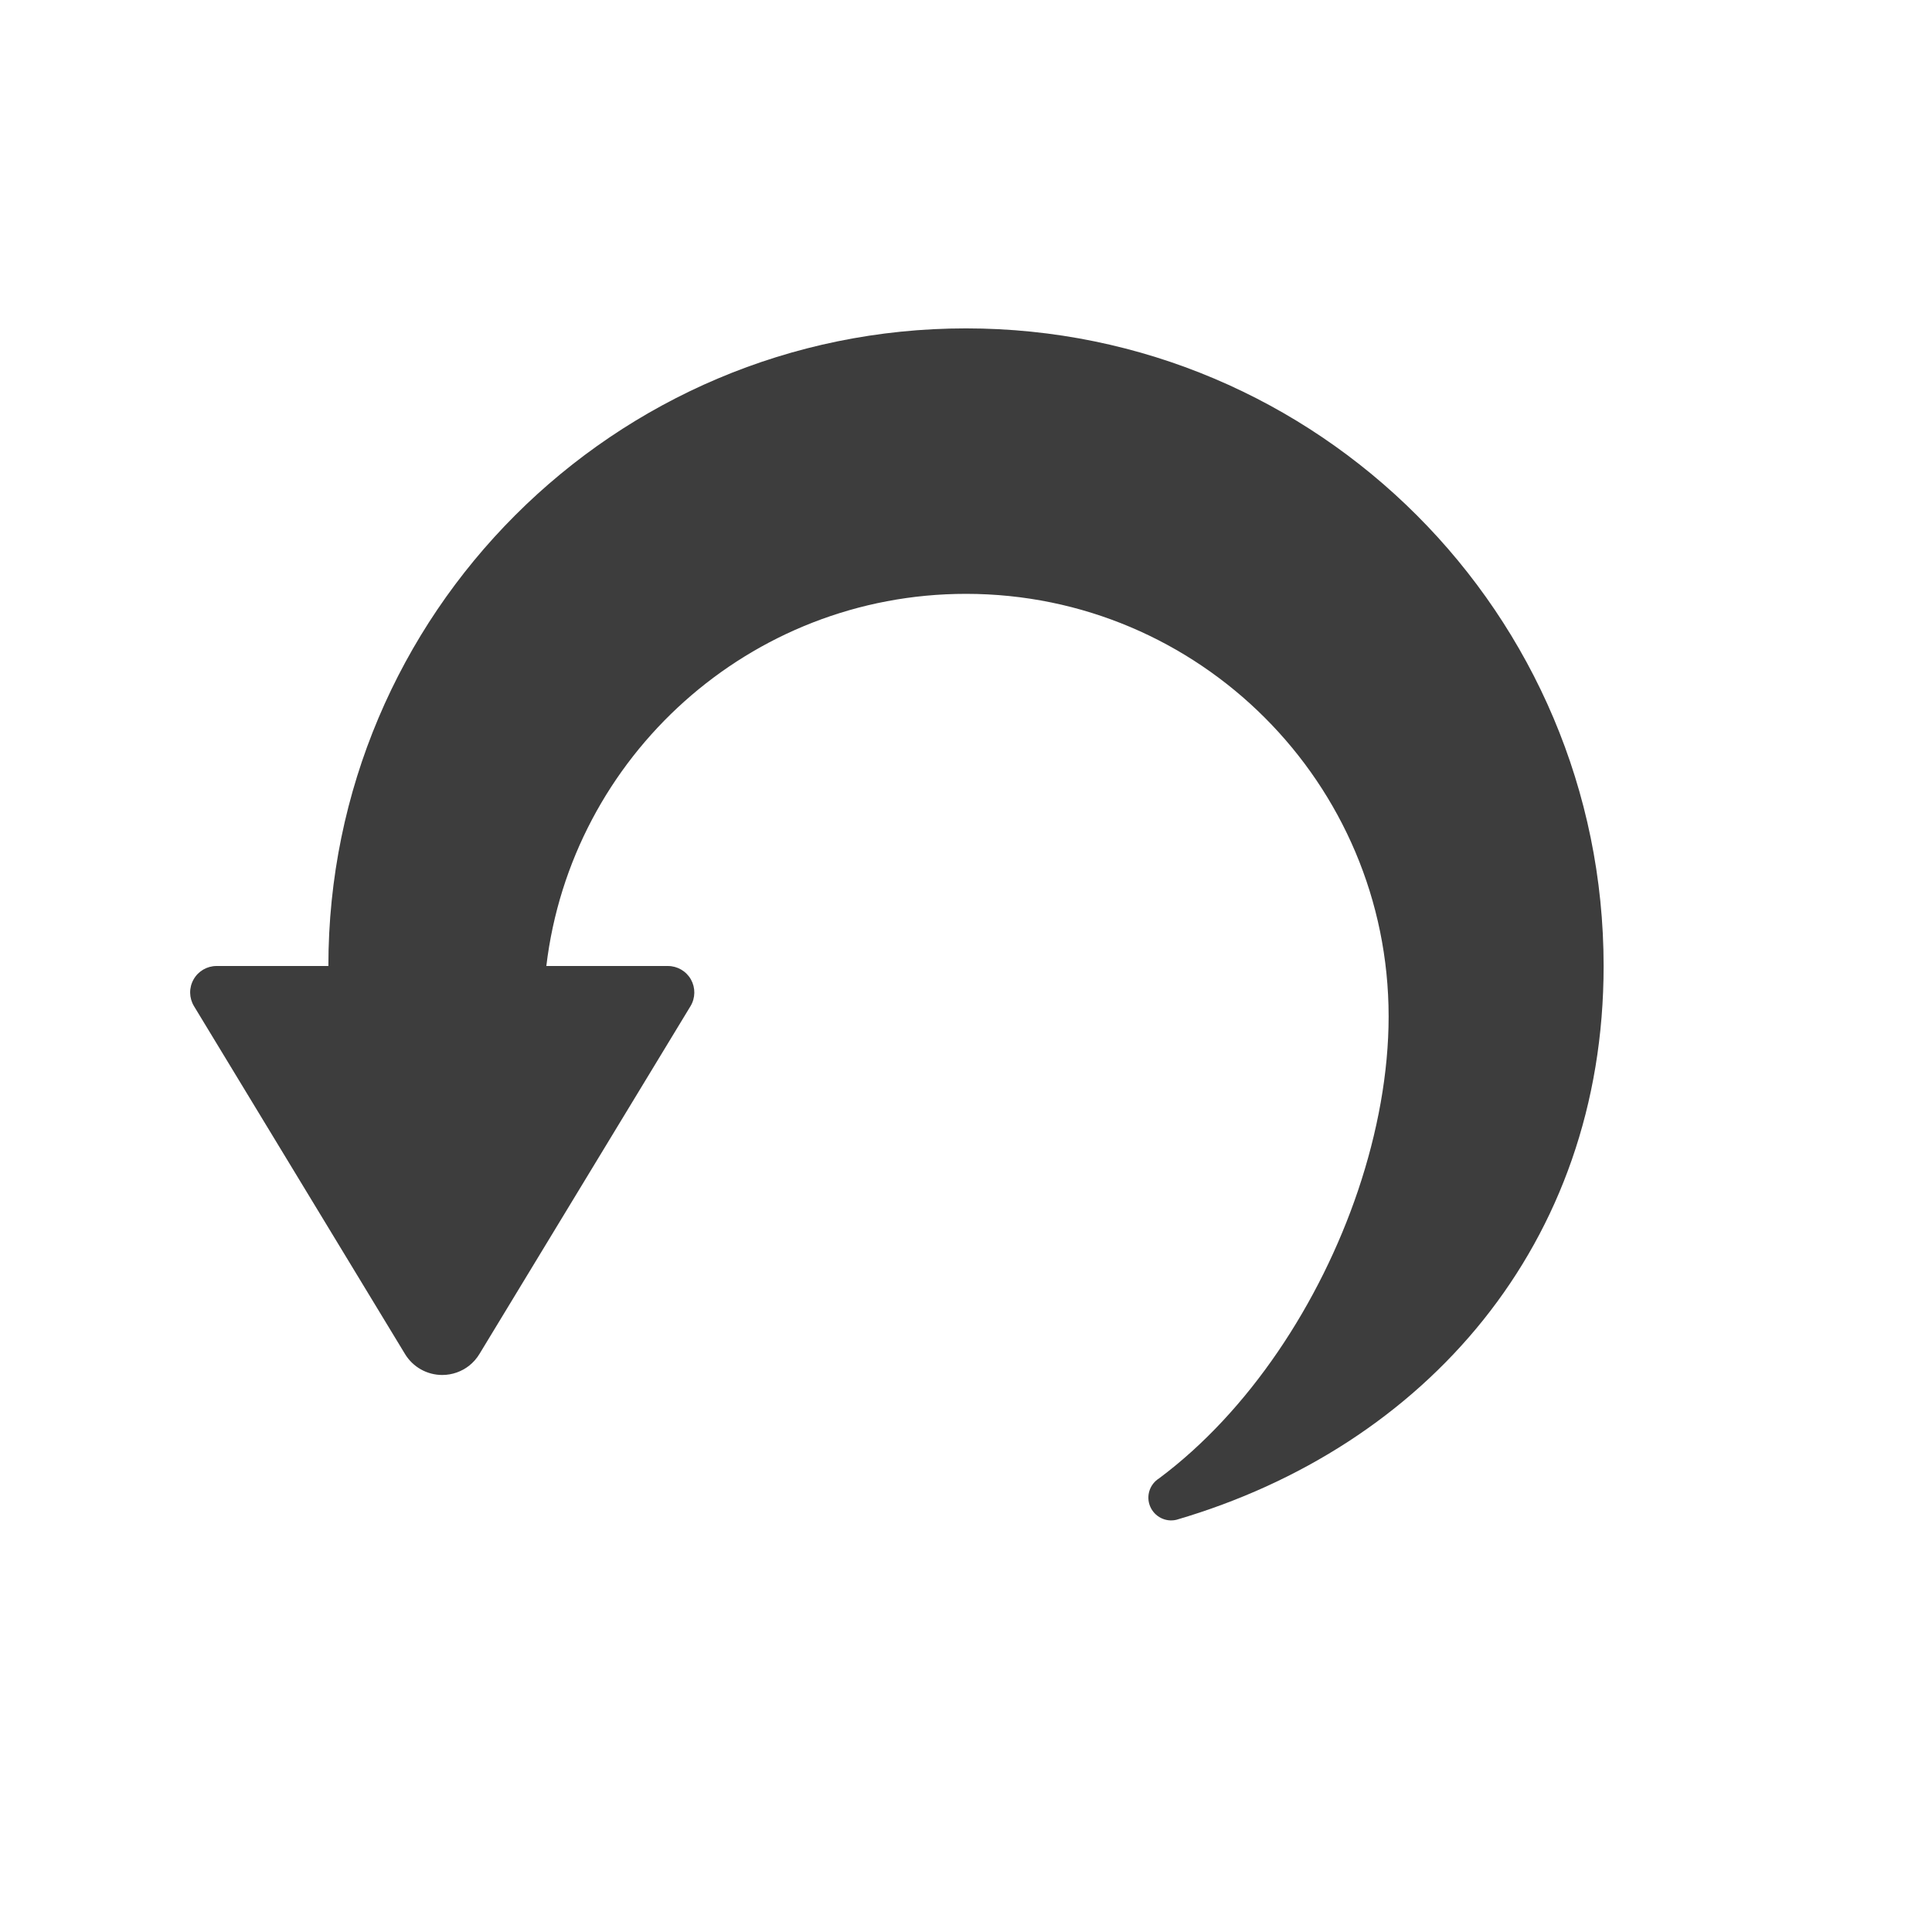
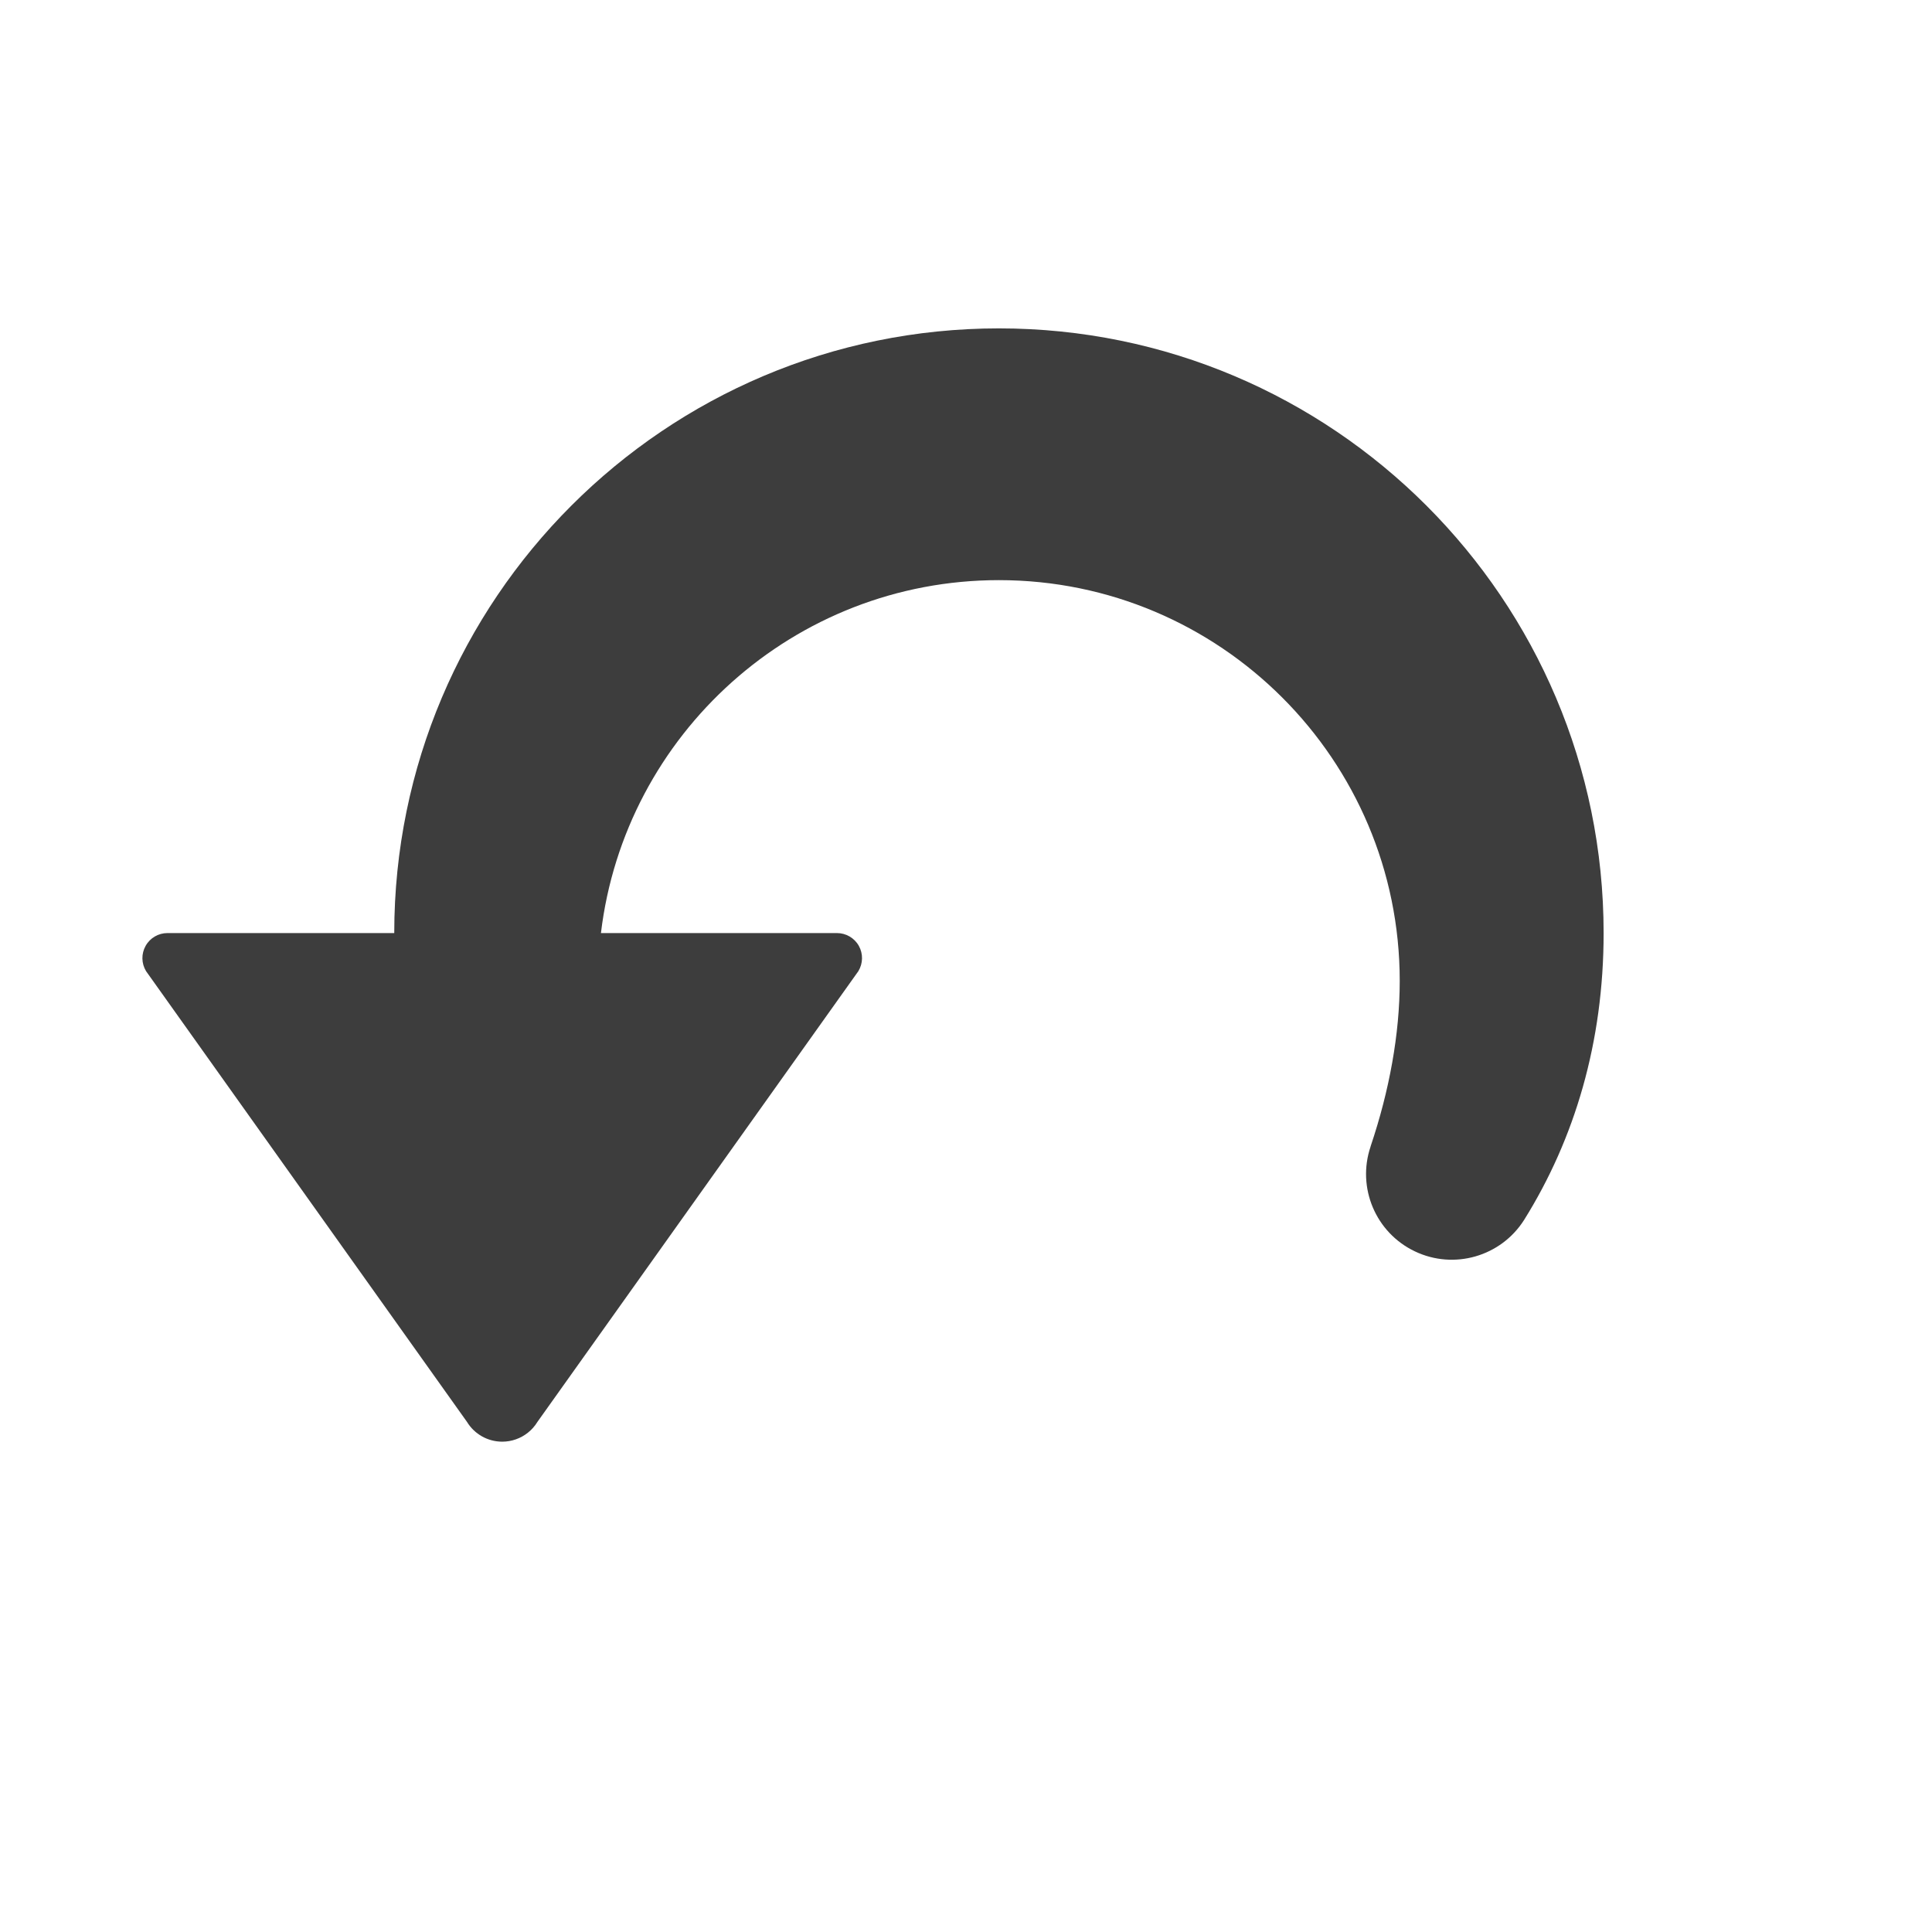
<svg xmlns="http://www.w3.org/2000/svg" width="100%" height="100%" viewBox="0 0 32 32" version="1.1" xml:space="preserve" style="fill-rule:evenodd;clip-rule:evenodd;stroke-linejoin:round;stroke-miterlimit:2;">
-   <path id="undo" d="M7.772,22.619C7.646,22.718 7.489,22.774 7.325,22.774C7.073,22.774 6.84,22.643 6.709,22.428L3.213,16.665C3.131,16.529 3.128,16.361 3.206,16.223C3.283,16.085 3.429,16 3.587,16L5.439,16C5.439,10.171 10.171,5.439 16,5.439C21.829,5.439 26.561,10.172 26.561,16.001C26.561,20.608 23.605,23.966 19.487,25.172C19.307,25.216 19.122,25.122 19.05,24.951C18.978,24.78 19.042,24.583 19.2,24.485C20.687,23.375 21.861,21.587 22.492,19.723C22.819,18.753 23,17.763 23,16.836C23,12.972 19.863,9.836 16,9.836C12.419,9.836 9.463,12.53 9.049,16L11.062,16C11.22,16 11.366,16.085 11.444,16.223C11.521,16.361 11.519,16.529 11.437,16.665L7.94,22.428C7.895,22.502 7.838,22.566 7.772,22.619Z" style="fill:rgb(61,61,61);" />
+   <g id="undo" transform="matrix(0.948347,0,0,0.948347,1.37197,0.280954)">
+     <path d="M7.772,24.727C7.646,24.827 7.489,24.883 7.325,24.883C7.073,24.883 6.84,24.752 6.709,24.537L1.104,16.665C1.022,16.529 1.019,16.361 1.097,16.223C1.174,16.085 1.32,16 1.478,16L5.439,16C5.439,10.171 10.171,5.439 16,5.439C21.829,5.439 26.561,10.172 26.561,16.001C26.561,17.905 26.056,19.595 25.173,21.009C24.768,21.649 23.948,21.886 23.264,21.559C22.58,21.233 22.248,20.447 22.491,19.729C22.49,19.726 22.491,19.725 22.492,19.723C22.819,18.753 23,17.763 23,16.836C23,12.972 19.863,9.836 16,9.836C12.419,9.836 9.463,12.53 9.049,16L13.171,16C13.329,16 13.475,16.085 13.553,16.223C13.63,16.361 13.627,16.529 13.545,16.665L7.94,24.537C7.895,24.611 7.838,24.675 7.772,24.727Z" style="fill:rgb(61,61,61);" />
+   </g>
</svg>
